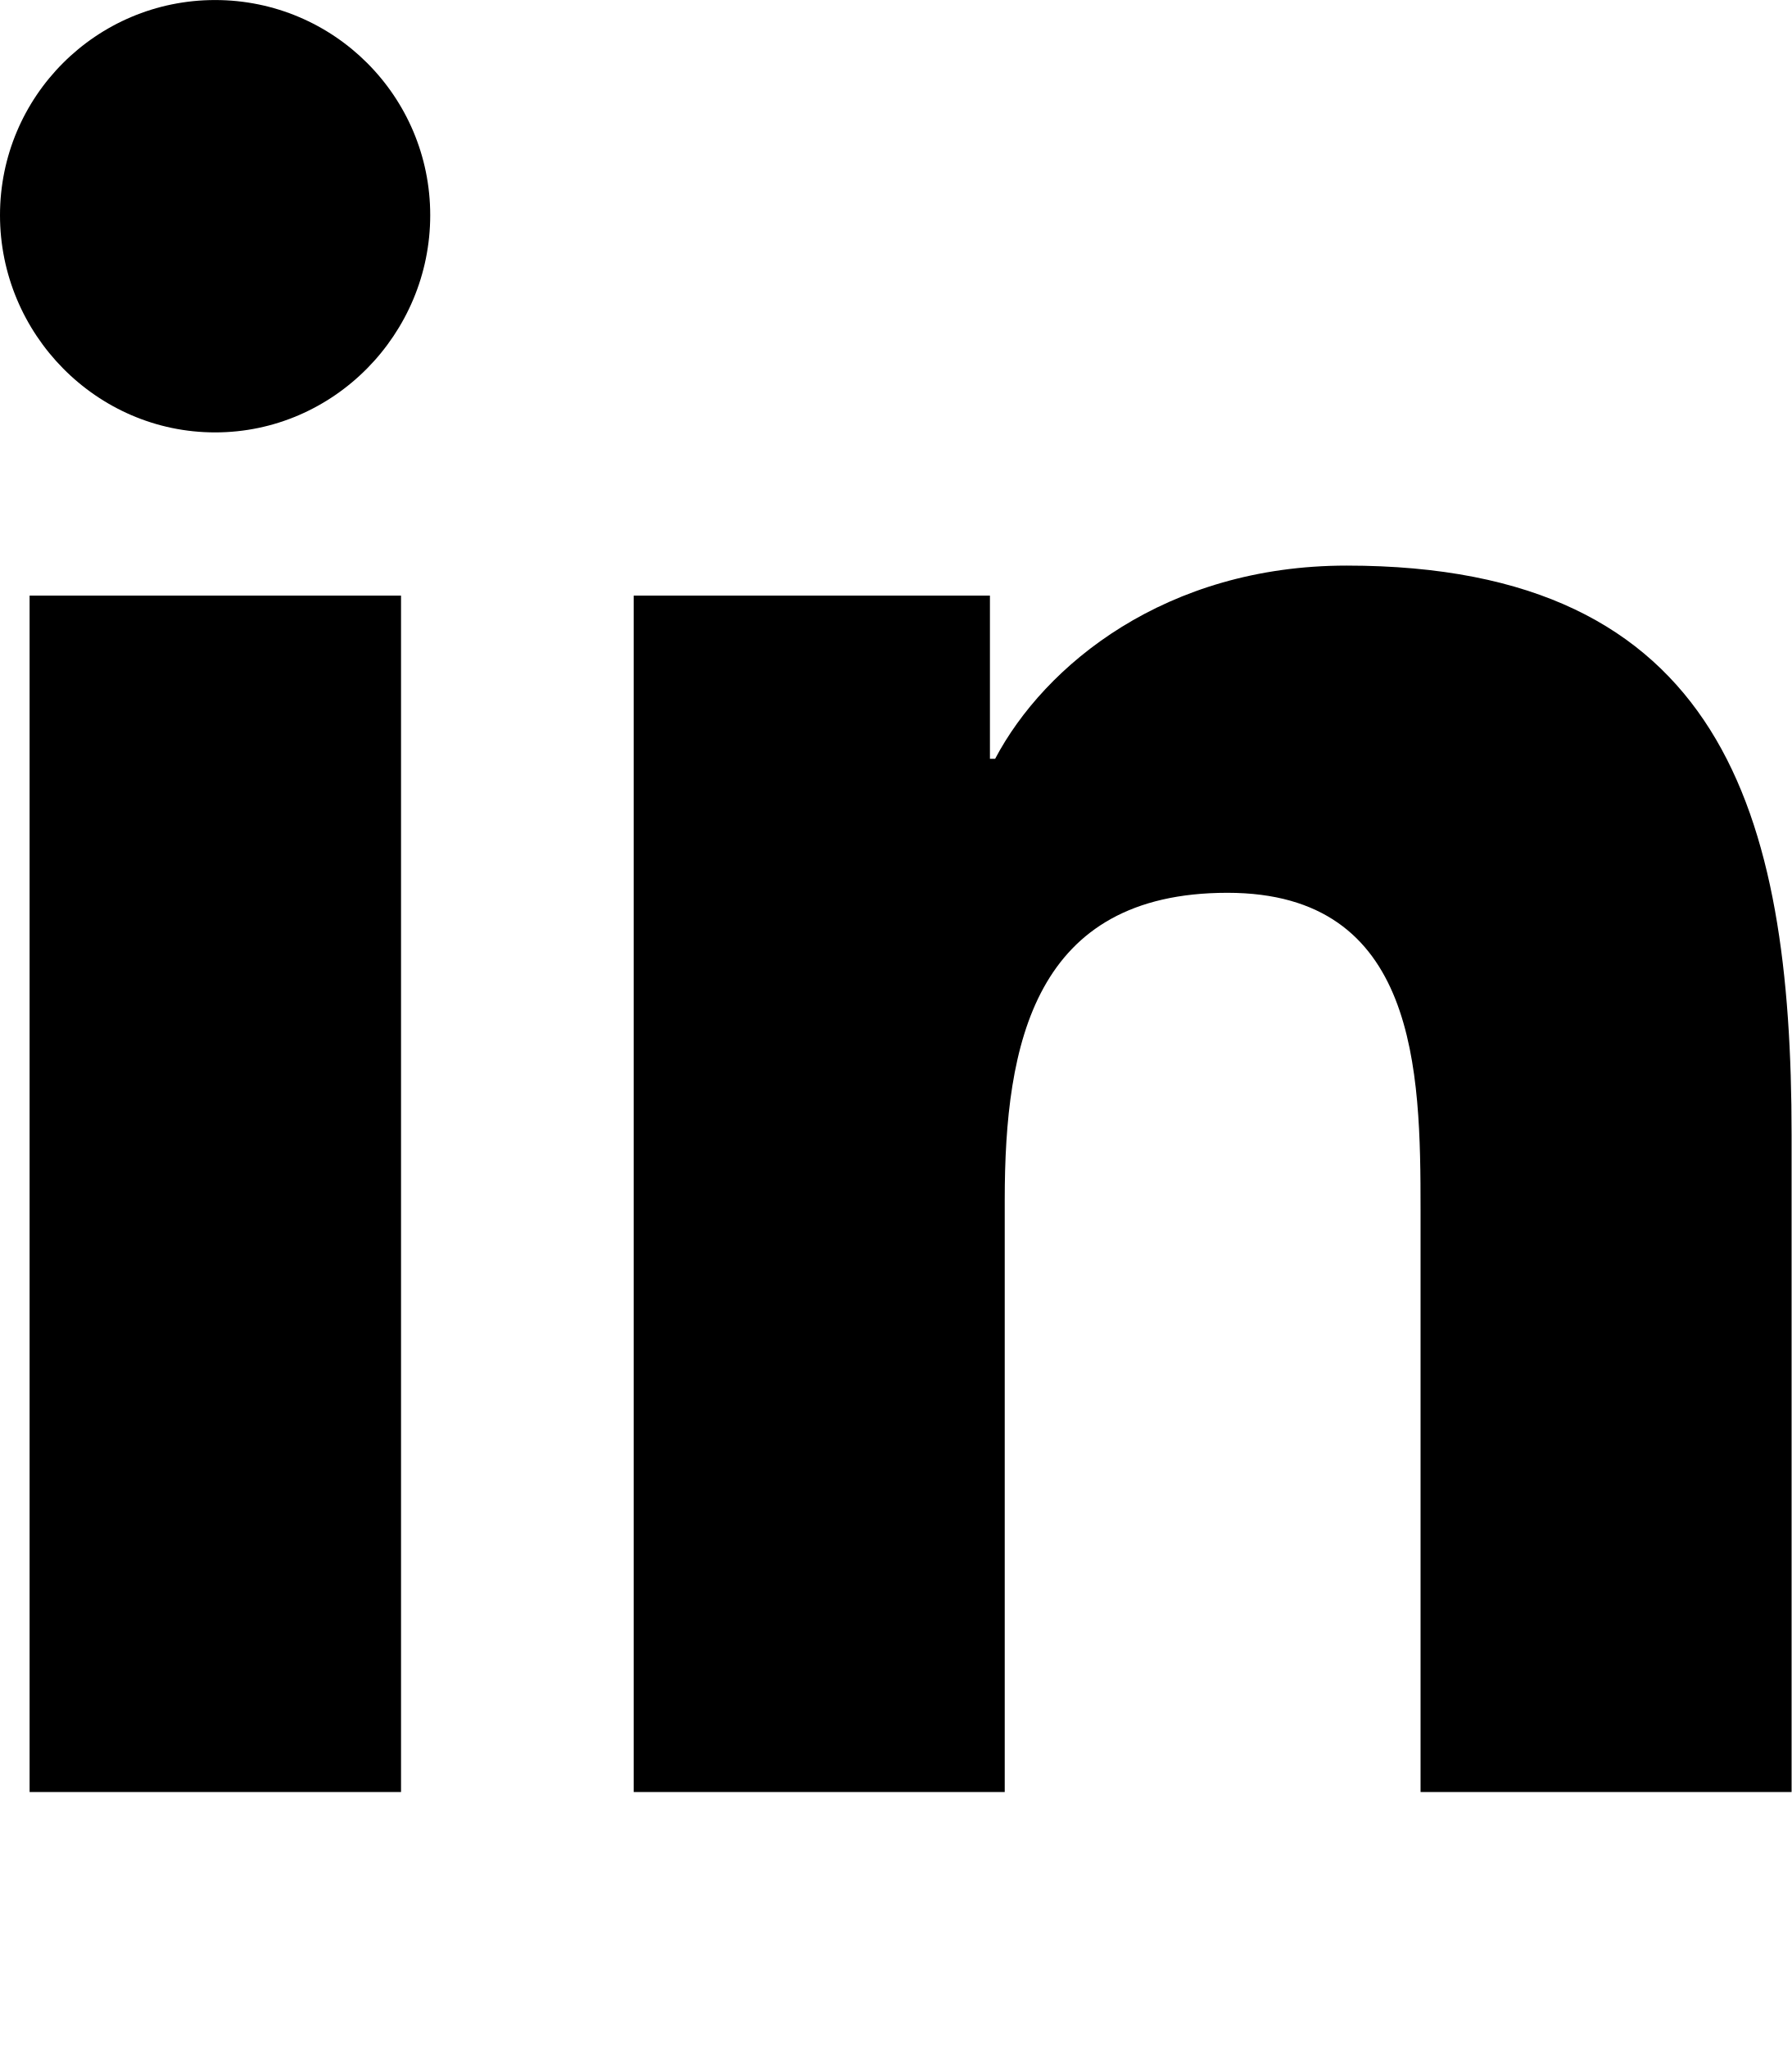
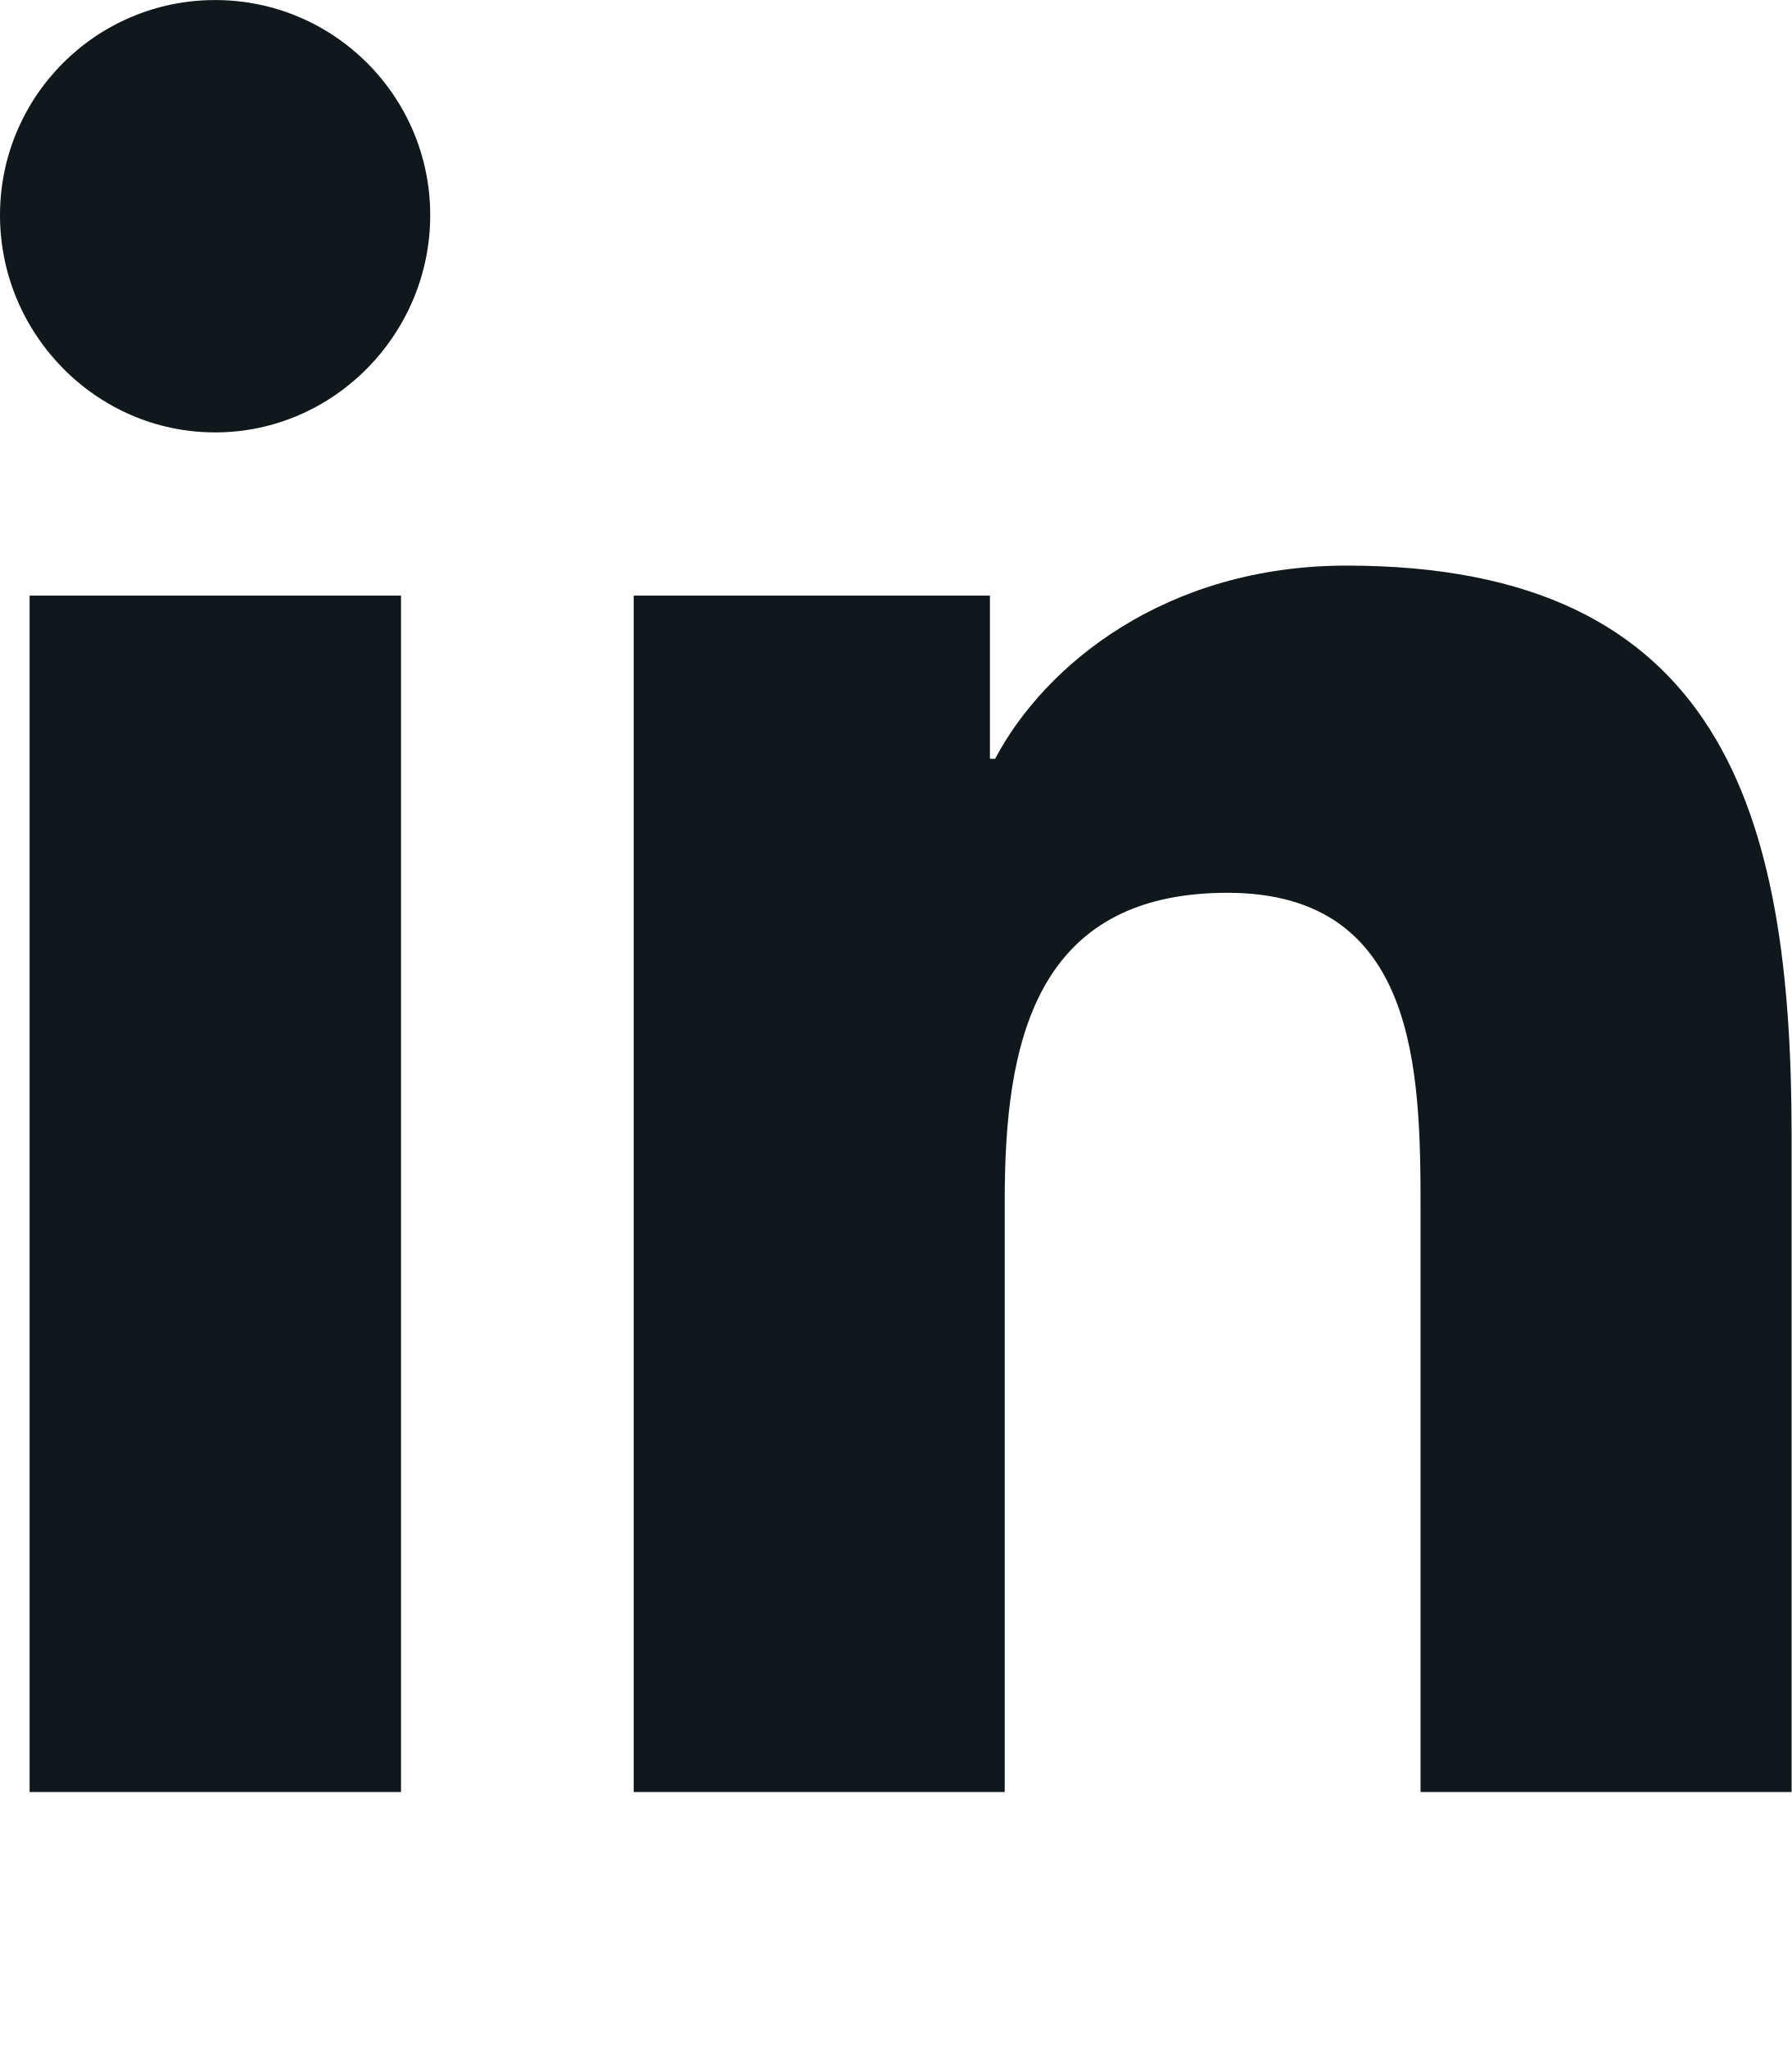
<svg xmlns="http://www.w3.org/2000/svg" viewBox="0 0 448 512">
-   <path d="M100.28 448H7.4V148.9h92.88zM53.79 108.1C24.09 108.1 0 83.5 0 53.8a53.79 53.79 0 0 1 107.58 0c0 29.7-24.1 54.3-53.79 54.3zM447.9 448h-92.68V302.4c0-34.7-.7-79.2-48.29-79.2-48.29 0-55.69 37.7-55.69 76.7V448h-92.78V148.9h89.08v40.8h1.3c12.4-23.5 42.69-48.3 87.88-48.3 94 0 111.28 61.9 111.28 142.3V448z" />
+   <path fill="#11181C" d="M100.28 448H7.4V148.9h92.88zM53.79 108.1C24.09 108.1 0 83.5 0 53.8a53.79 53.79 0 0 1 107.58 0c0 29.7-24.1 54.3-53.79 54.3zM447.9 448h-92.68V302.4c0-34.7-.7-79.2-48.29-79.2-48.29 0-55.69 37.7-55.69 76.7V448h-92.78V148.9h89.08v40.8h1.3c12.4-23.5 42.69-48.3 87.88-48.3 94 0 111.28 61.9 111.28 142.3V448z" />
</svg>
